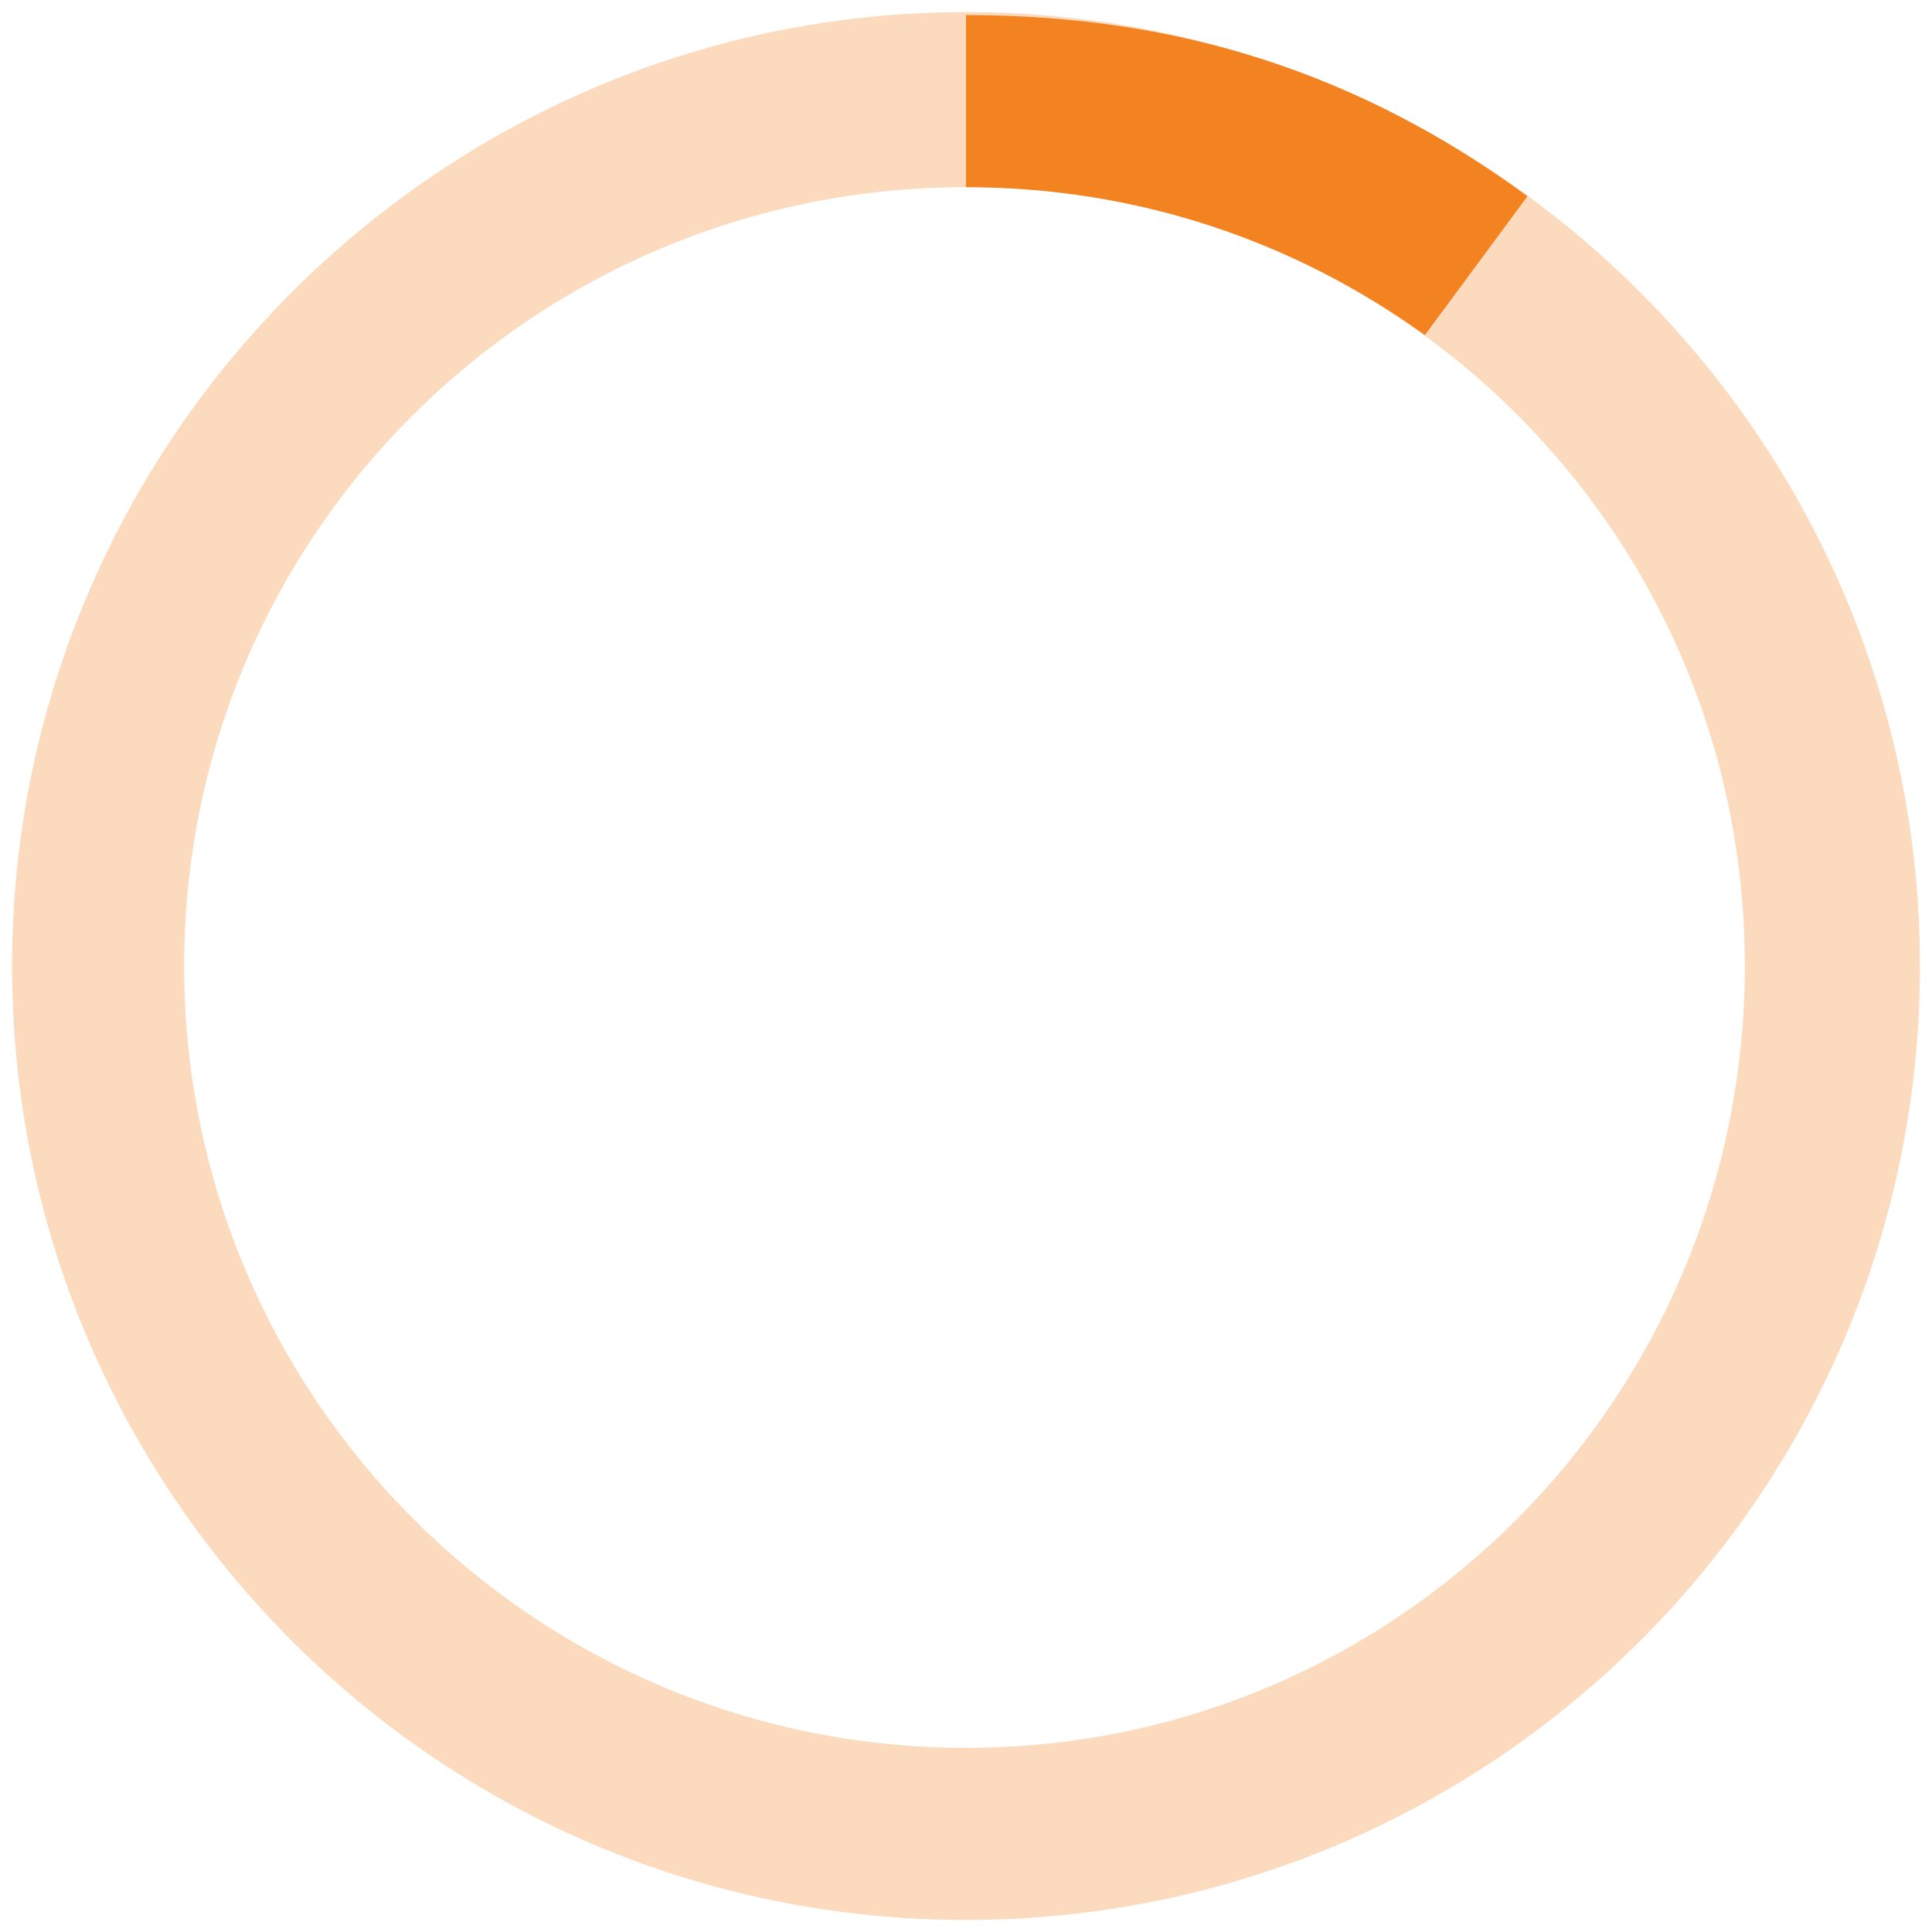
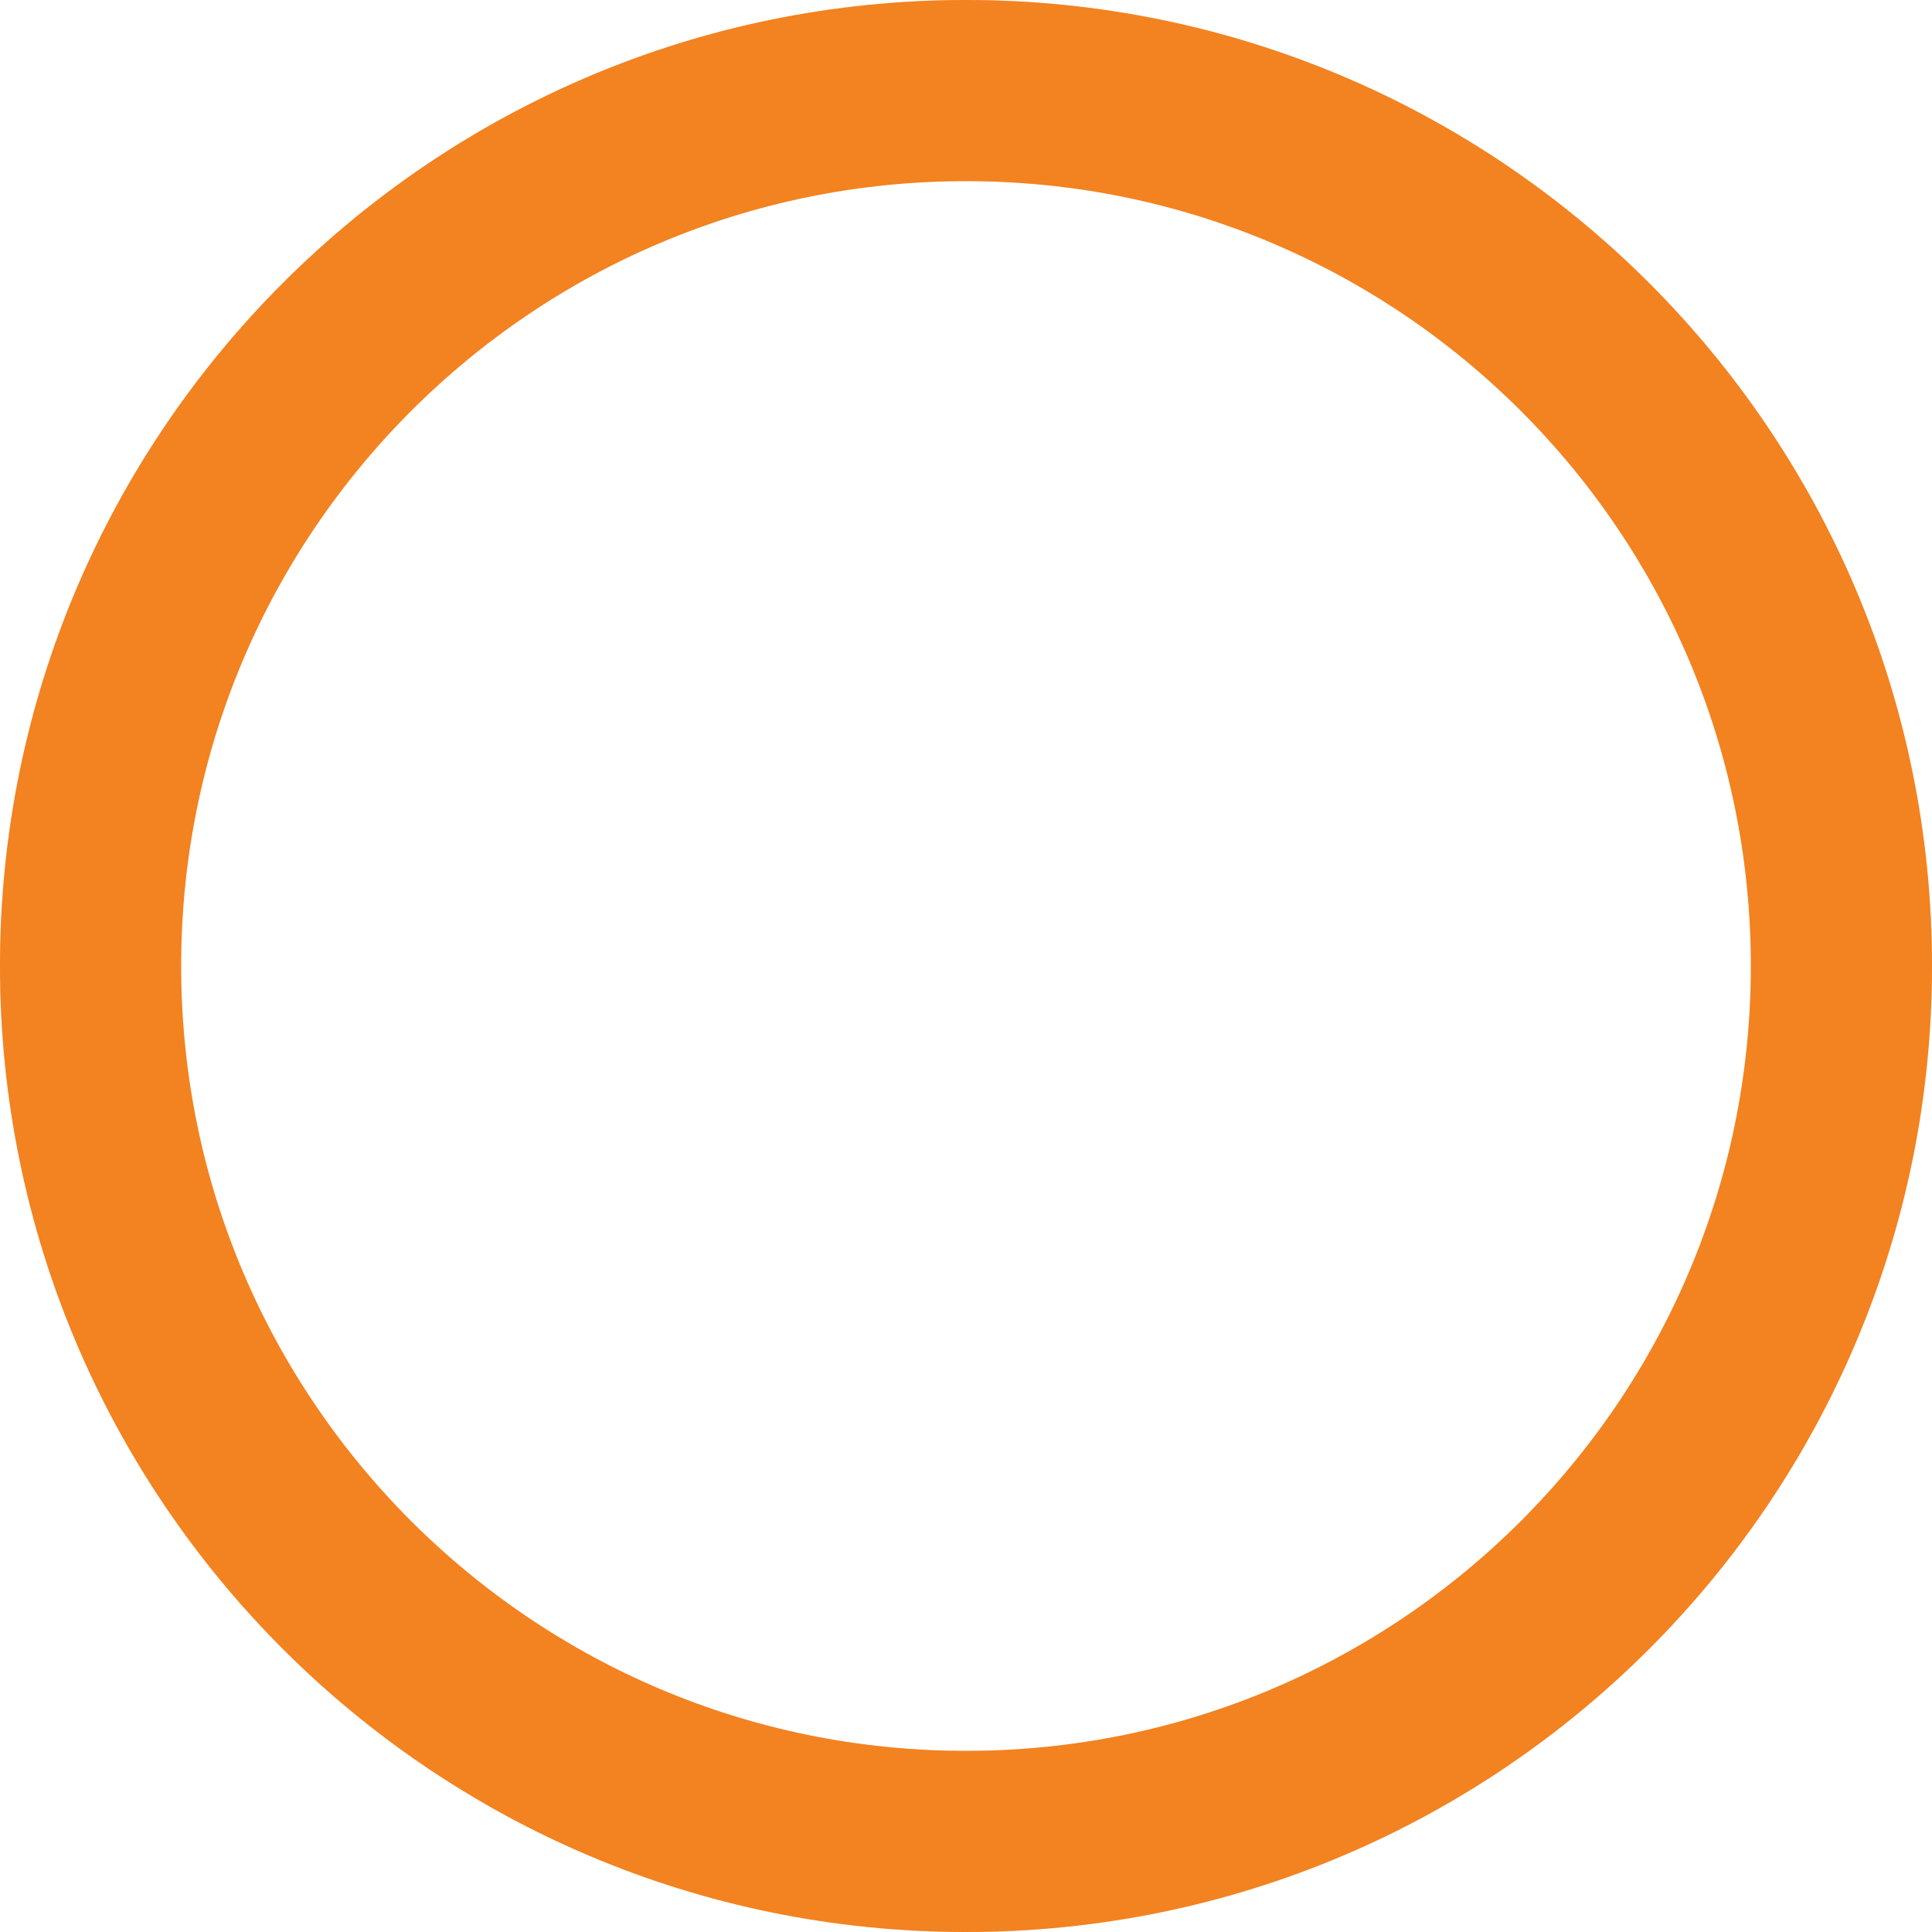
<svg xmlns="http://www.w3.org/2000/svg" version="1.1" id="Layer_1" x="0px" y="0px" viewBox="0 0 64 64" style="enable-background:new 0 0 64 64;" xml:space="preserve">
  <style type="text/css">
- 	.st0{opacity:0.3;fill:#F38220;enable-background:new    ;}
- 	.st1{fill:#F38220;}
+ 	.st0{opacity:0.3;stroke:#F38220;enable-background:new    ;}
+ 	.st1{stroke:#F38220;}
+ 	.st2{enable-background:new    ;}
</style>
-   <path class="st0" d="M32,0.4C14.6,0.4,0.4,14.6,0.4,32S14.5,63.6,32,63.6c17.4,0,31.6-14.1,31.6-31.6C63.6,14.6,49.4,0.4,32,0.4z   M32,57.9C17.7,57.9,6.1,46.3,6.1,32S17.7,6.2,32,6.2S57.8,17.7,57.8,32S46.3,57.9,32,57.9z" />
-   <g>
-     <path class="st1" d="M47.2,11.1l3.4-4.6C45,2.4,39,0.5,32,0.5v5.7C37.7,6.2,42.9,8,47.2,11.1z" />
-   </g>
+   <circle class="st0" cx="32" cy="32" r="29" fill="none" stroke-width="6" />
+   <circle class="st1" cx="32" cy="32" r="29" fill="none" stroke-width="6" stroke-dasharray="calc(10  * 182.212 / 100) 182.212" transform="rotate(-90) translate(-64)" />
</svg>
